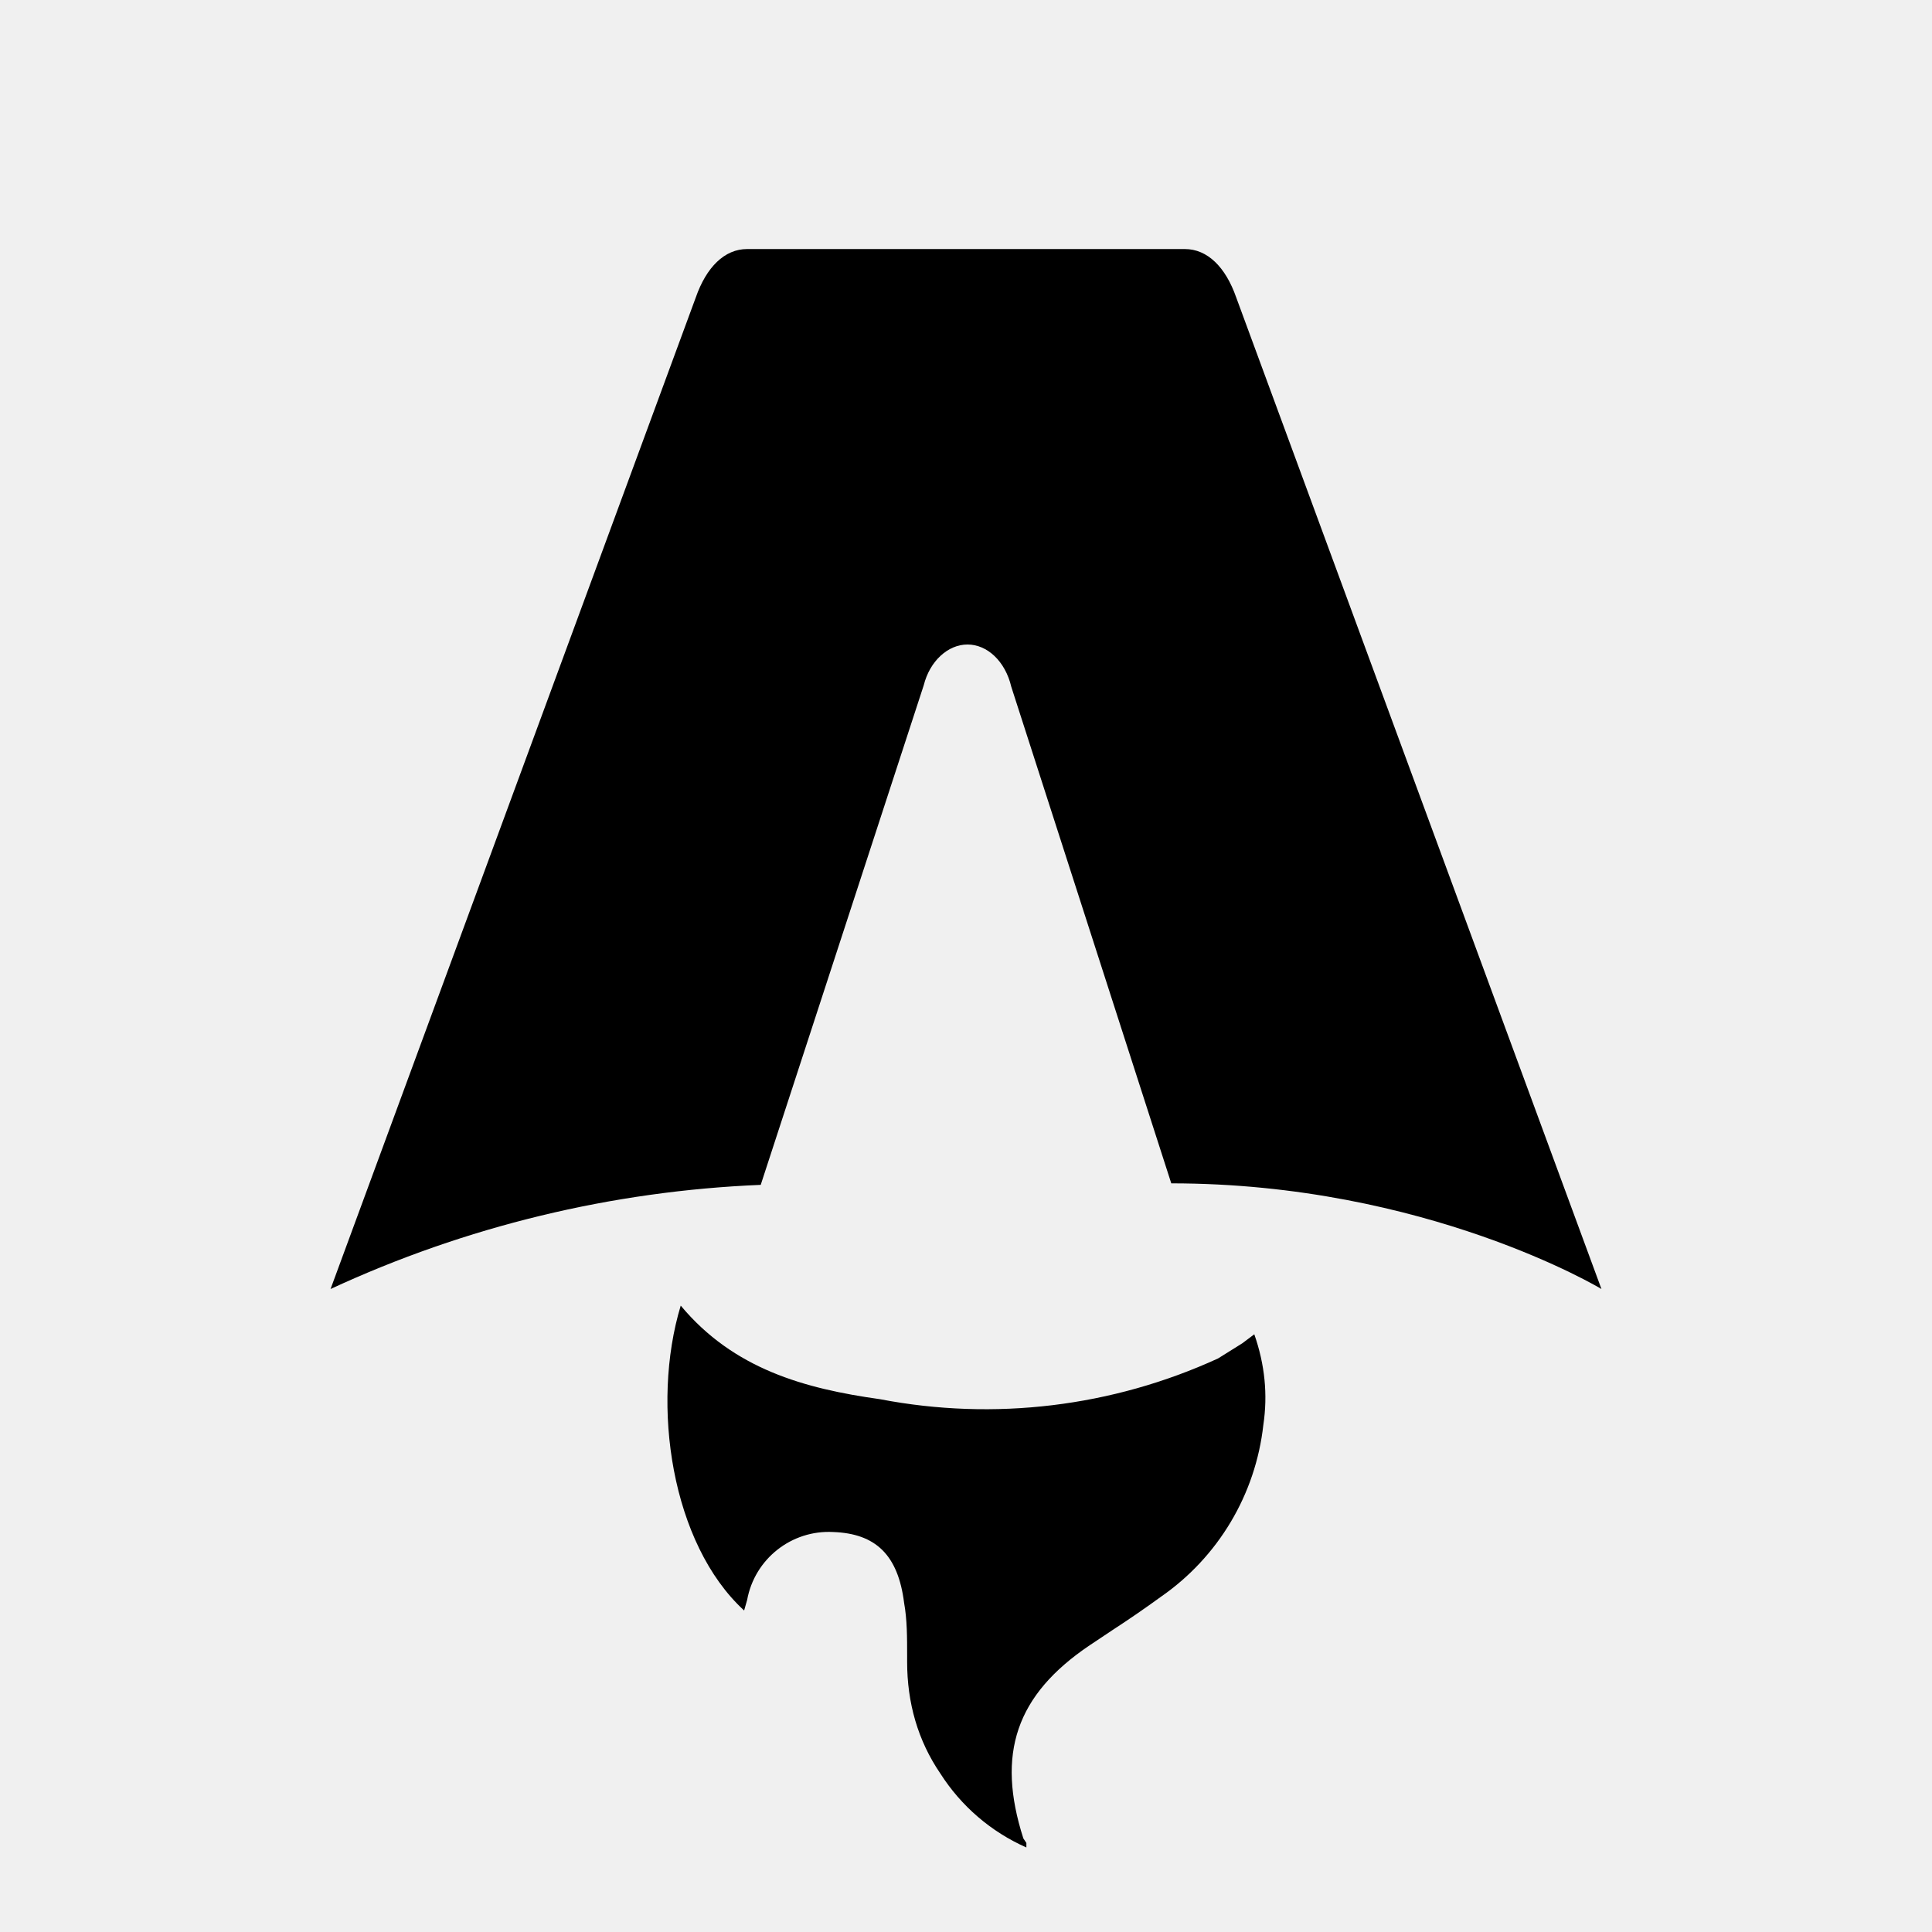
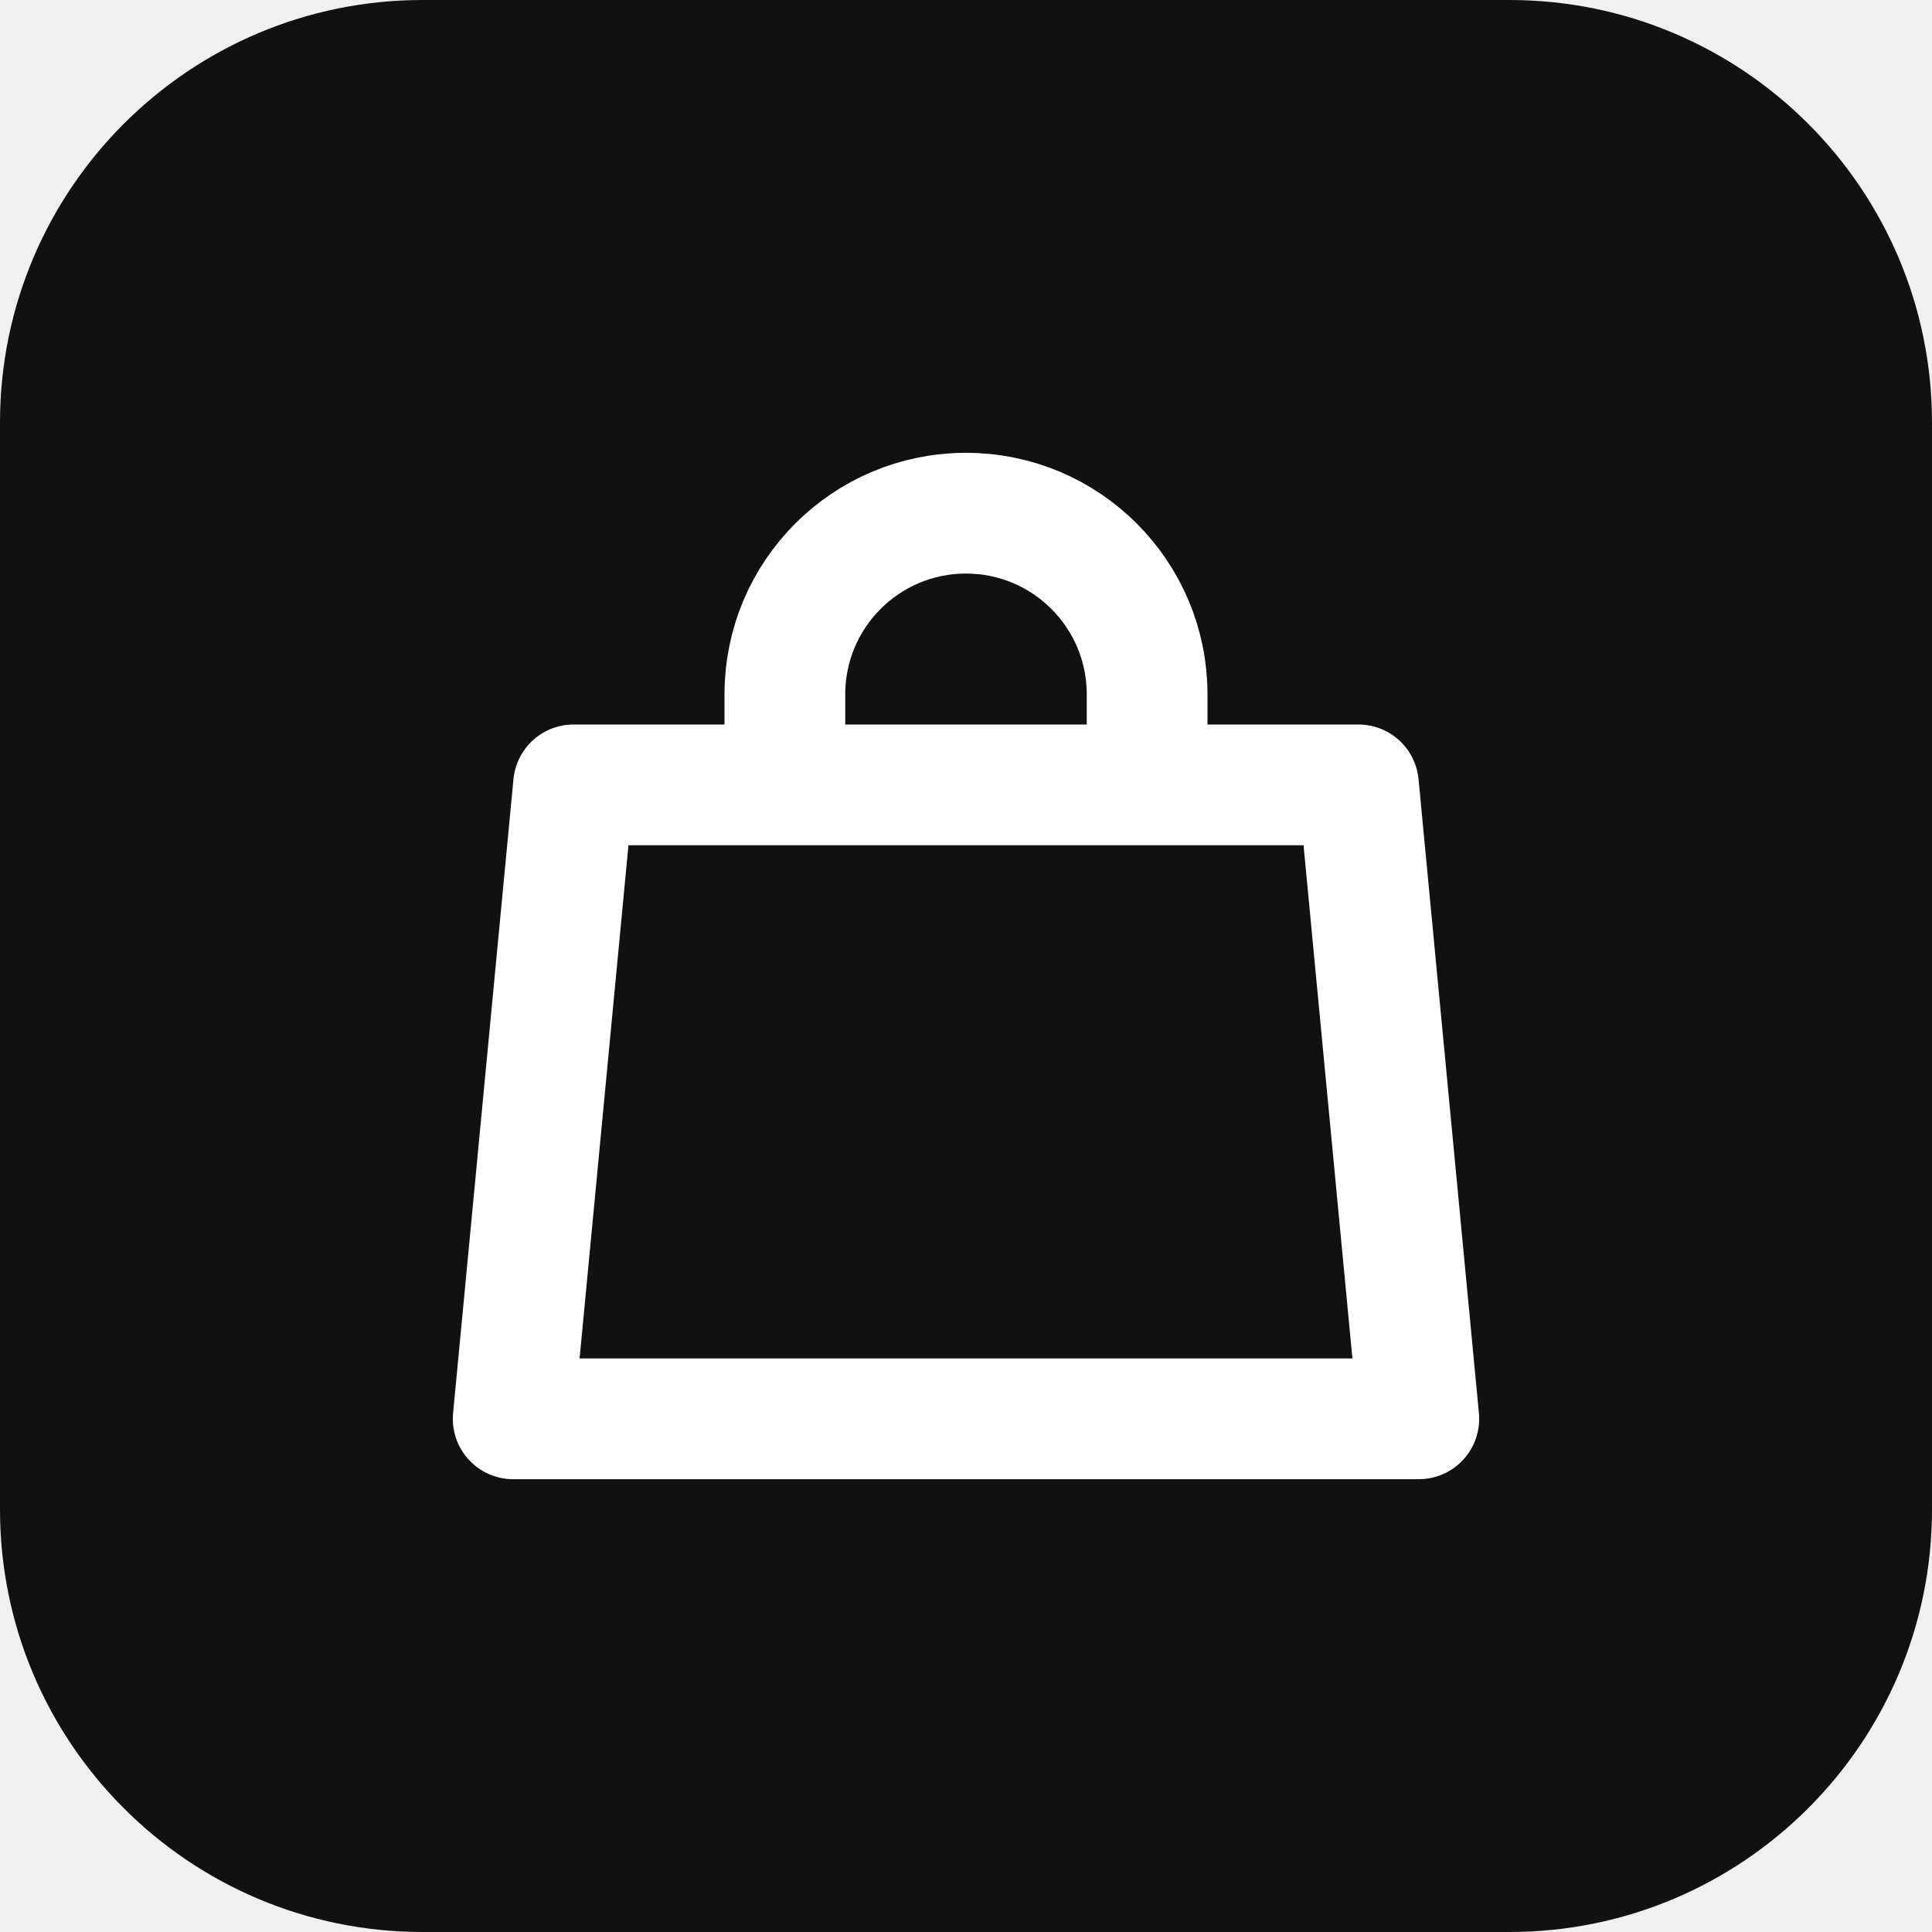
- <svg xmlns="http://www.w3.org/2000/svg" fill="none" viewBox="0 0 128 128">
-   <path d="M50.4 78.5a75.1 75.1 0 0 0-28.5 6.9l24.2-65.7c.7-2 1.9-3.2 3.4-3.2h29c1.5 0 2.7 1.2 3.4 3.2l24.2 65.7s-11.6-7-28.5-7L67 45.5c-.4-1.7-1.6-2.8-2.9-2.8-1.3 0-2.5 1.1-2.9 2.7L50.4 78.5Zm-1.1 28.2Zm-4.2-20.2c-2 6.6-.6 15.8 4.2 20.2a17.5 17.5 0 0 1 .2-.7 5.5 5.5 0 0 1 5.7-4.5c2.8.1 4.3 1.5 4.7 4.7.2 1.1.2 2.3.2 3.5v.4c0 2.7.7 5.2 2.2 7.4a13 13 0 0 0 5.7 4.9v-.3l-.2-.3c-1.8-5.6-.5-9.5 4.4-12.8l1.5-1a73 73 0 0 0 3.2-2.2 16 16 0 0 0 6.8-11.4c.3-2 .1-4-.6-6l-.8.6-1.6 1a37 37 0 0 1-22.4 2.7c-5-.7-9.7-2-13.2-6.2Z" />
+ <svg xmlns="http://www.w3.org/2000/svg" viewBox="0 0 64 64">
  <style>
-         path { fill: #000; }
-         @media (prefers-color-scheme: dark) {
-             path { fill: #FFF; }
-         }
-     </style>
+     .tile { fill: #111111; }
+     .bag { stroke: #ffffff; }
+     @media (prefers-color-scheme: dark) {
+       .tile { fill: #ffffff; }
+       .bag { stroke: #111111; }
+     }
+   </style>
+   <rect class="tile" width="64" height="64" rx="14" />
+   <path class="bag" fill="none" stroke-width="4" stroke-linecap="round" stroke-linejoin="round" d="M19 26h26l2 21H17z M26 26v-3a6 6 0 0 1 12 0v3" />
</svg>
